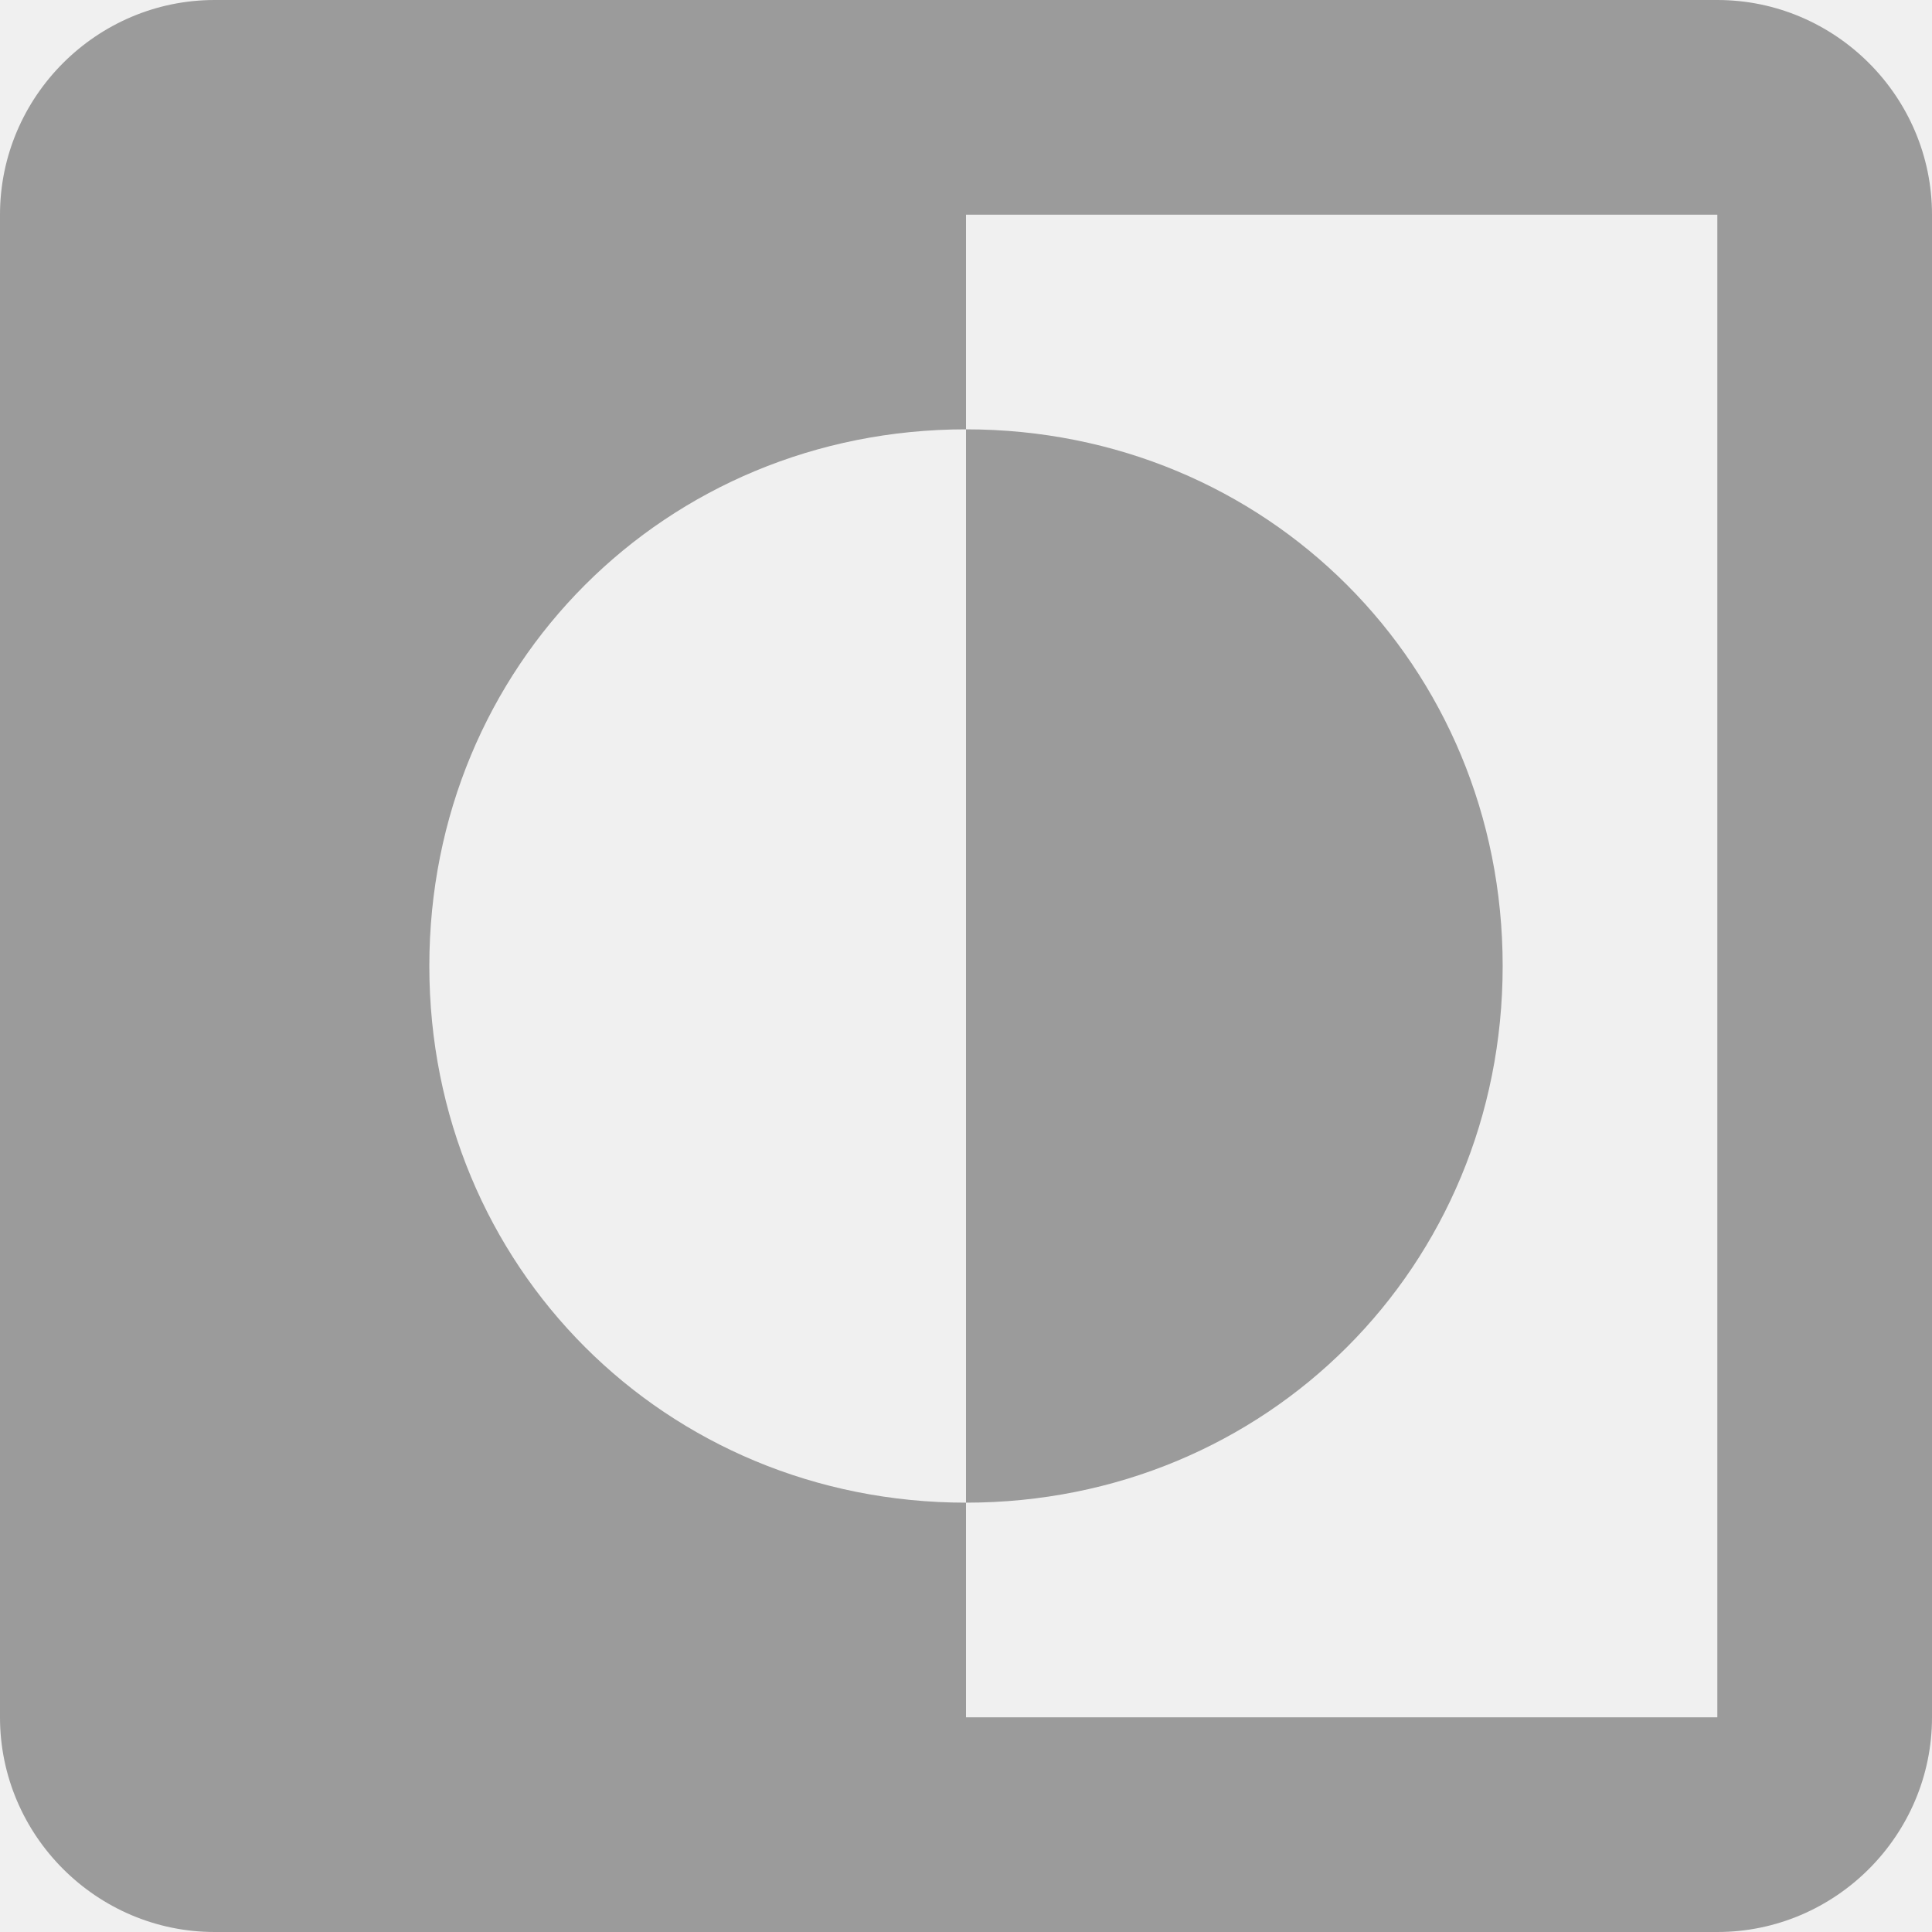
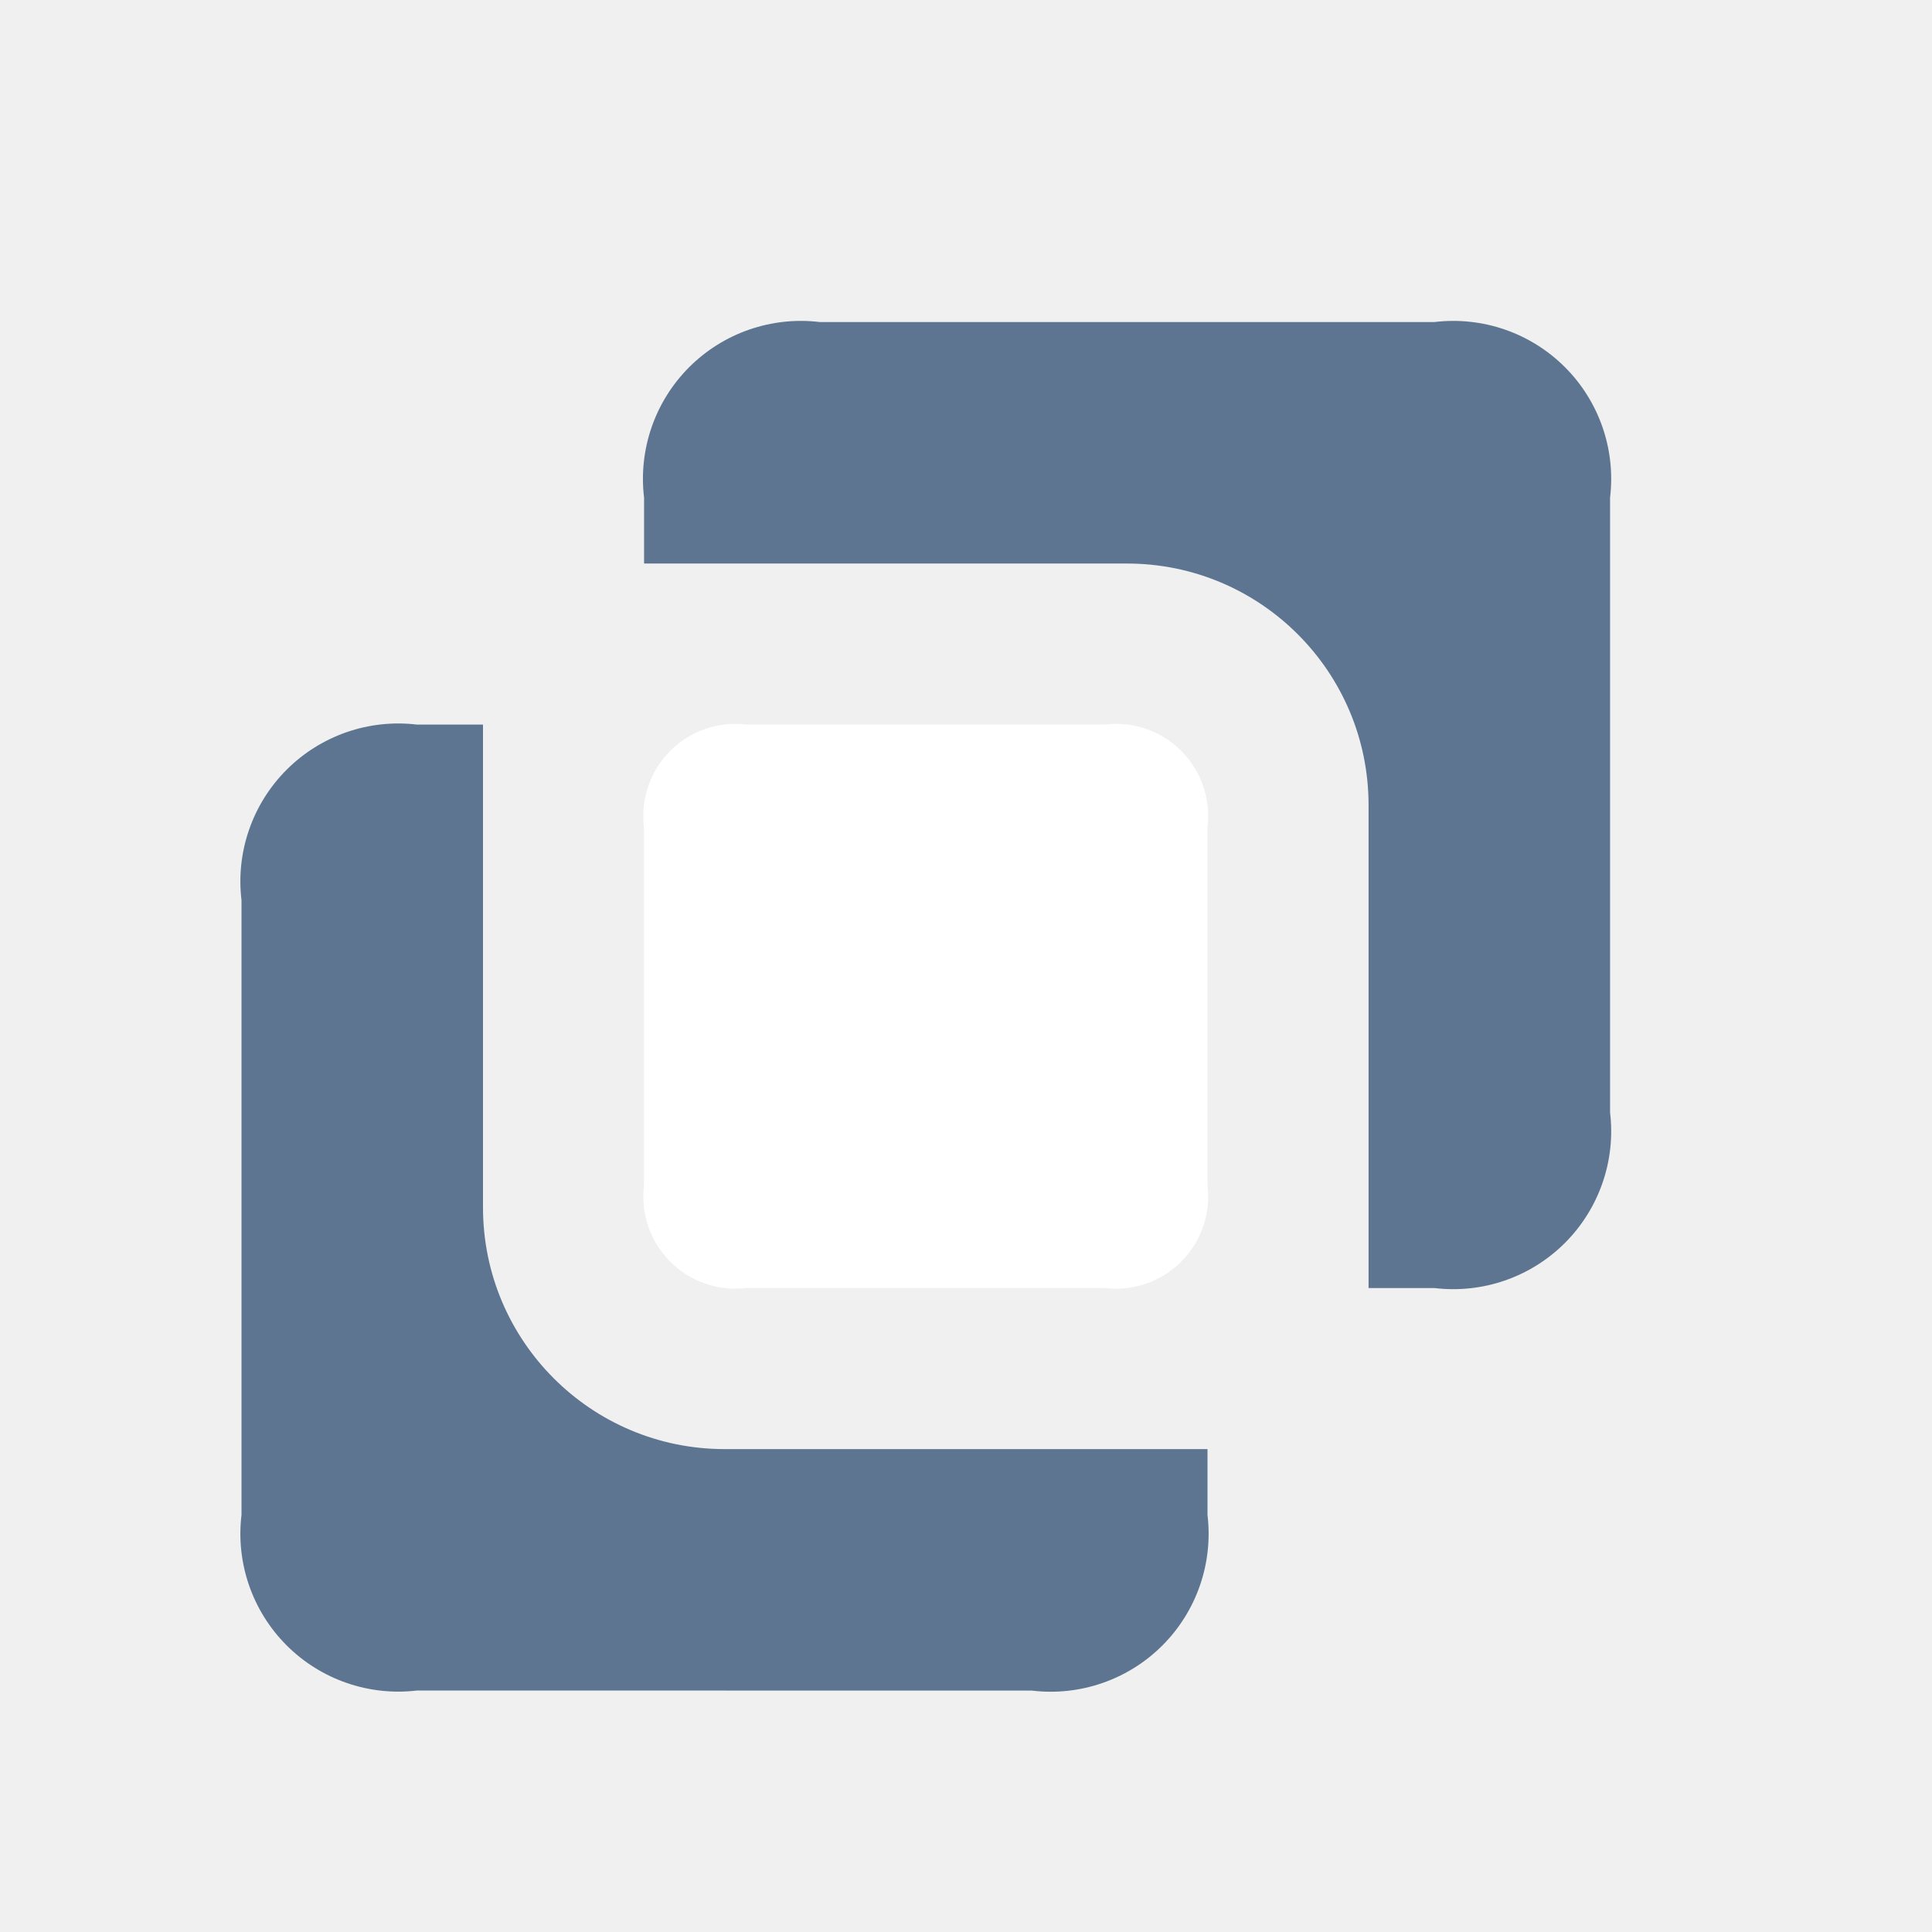
- <svg xmlns="http://www.w3.org/2000/svg" width="18" height="18" viewBox="0 0 18 18">
-   <path fill="#9B9B9B" fill-rule="evenodd" d="M14,9 C14,6.2 11.8,4 9,4 L9,14 C11.8,14 14,11.8 14,9 L14,9 Z M16,0 L2,0 C0.9,0 0,0.9 0,2 L0,16 C0,17.1 0.9,18 2,18 L16,18 C17.1,18 18,17.1 18,16 L18,2 C18,0.9 17.1,0 16,0 L16,0 Z M16,16 L9,16 L9,14 C6.2,14 4,11.8 4,9 C4,6.2 6.2,4 9,4 L9,2 L16,2 L16,16 L16,16 Z" />
+ <svg xmlns="http://www.w3.org/2000/svg" width="19" height="19" viewBox="0 0 19 19">
+   <rect width="19" height="19" fill="rgba(0,0,0,0)" />
+   <rect width="19" height="19" fill="none" />
+   <path d="M1.727,13.458A1.553,1.553,0,0,1,0,11.731V5.686A1.553,1.553,0,0,1,1.727,3.959h.648v4.75A2.376,2.376,0,0,0,4.75,11.084H9.5v.648a1.553,1.553,0,0,1-1.727,1.727ZM11.084,9.5V4.75A2.376,2.376,0,0,0,8.708,2.375H3.959V1.727A1.553,1.553,0,0,1,5.686,0h6.046a1.553,1.553,0,0,1,1.727,1.727V7.773A1.553,1.553,0,0,1,11.731,9.5Z" transform="translate(2.375 3.167)" fill="#5d7590" />
+   <path d="M1.008,0H4.534A.906.906,0,0,1,5.542,1.008V4.534A.906.906,0,0,1,4.534,5.542H1.008A.906.906,0,0,1,0,4.534V1.008A.906.906,0,0,1,1.008,0Z" transform="translate(6.333 7.125)" fill="#fff" />
</svg>
